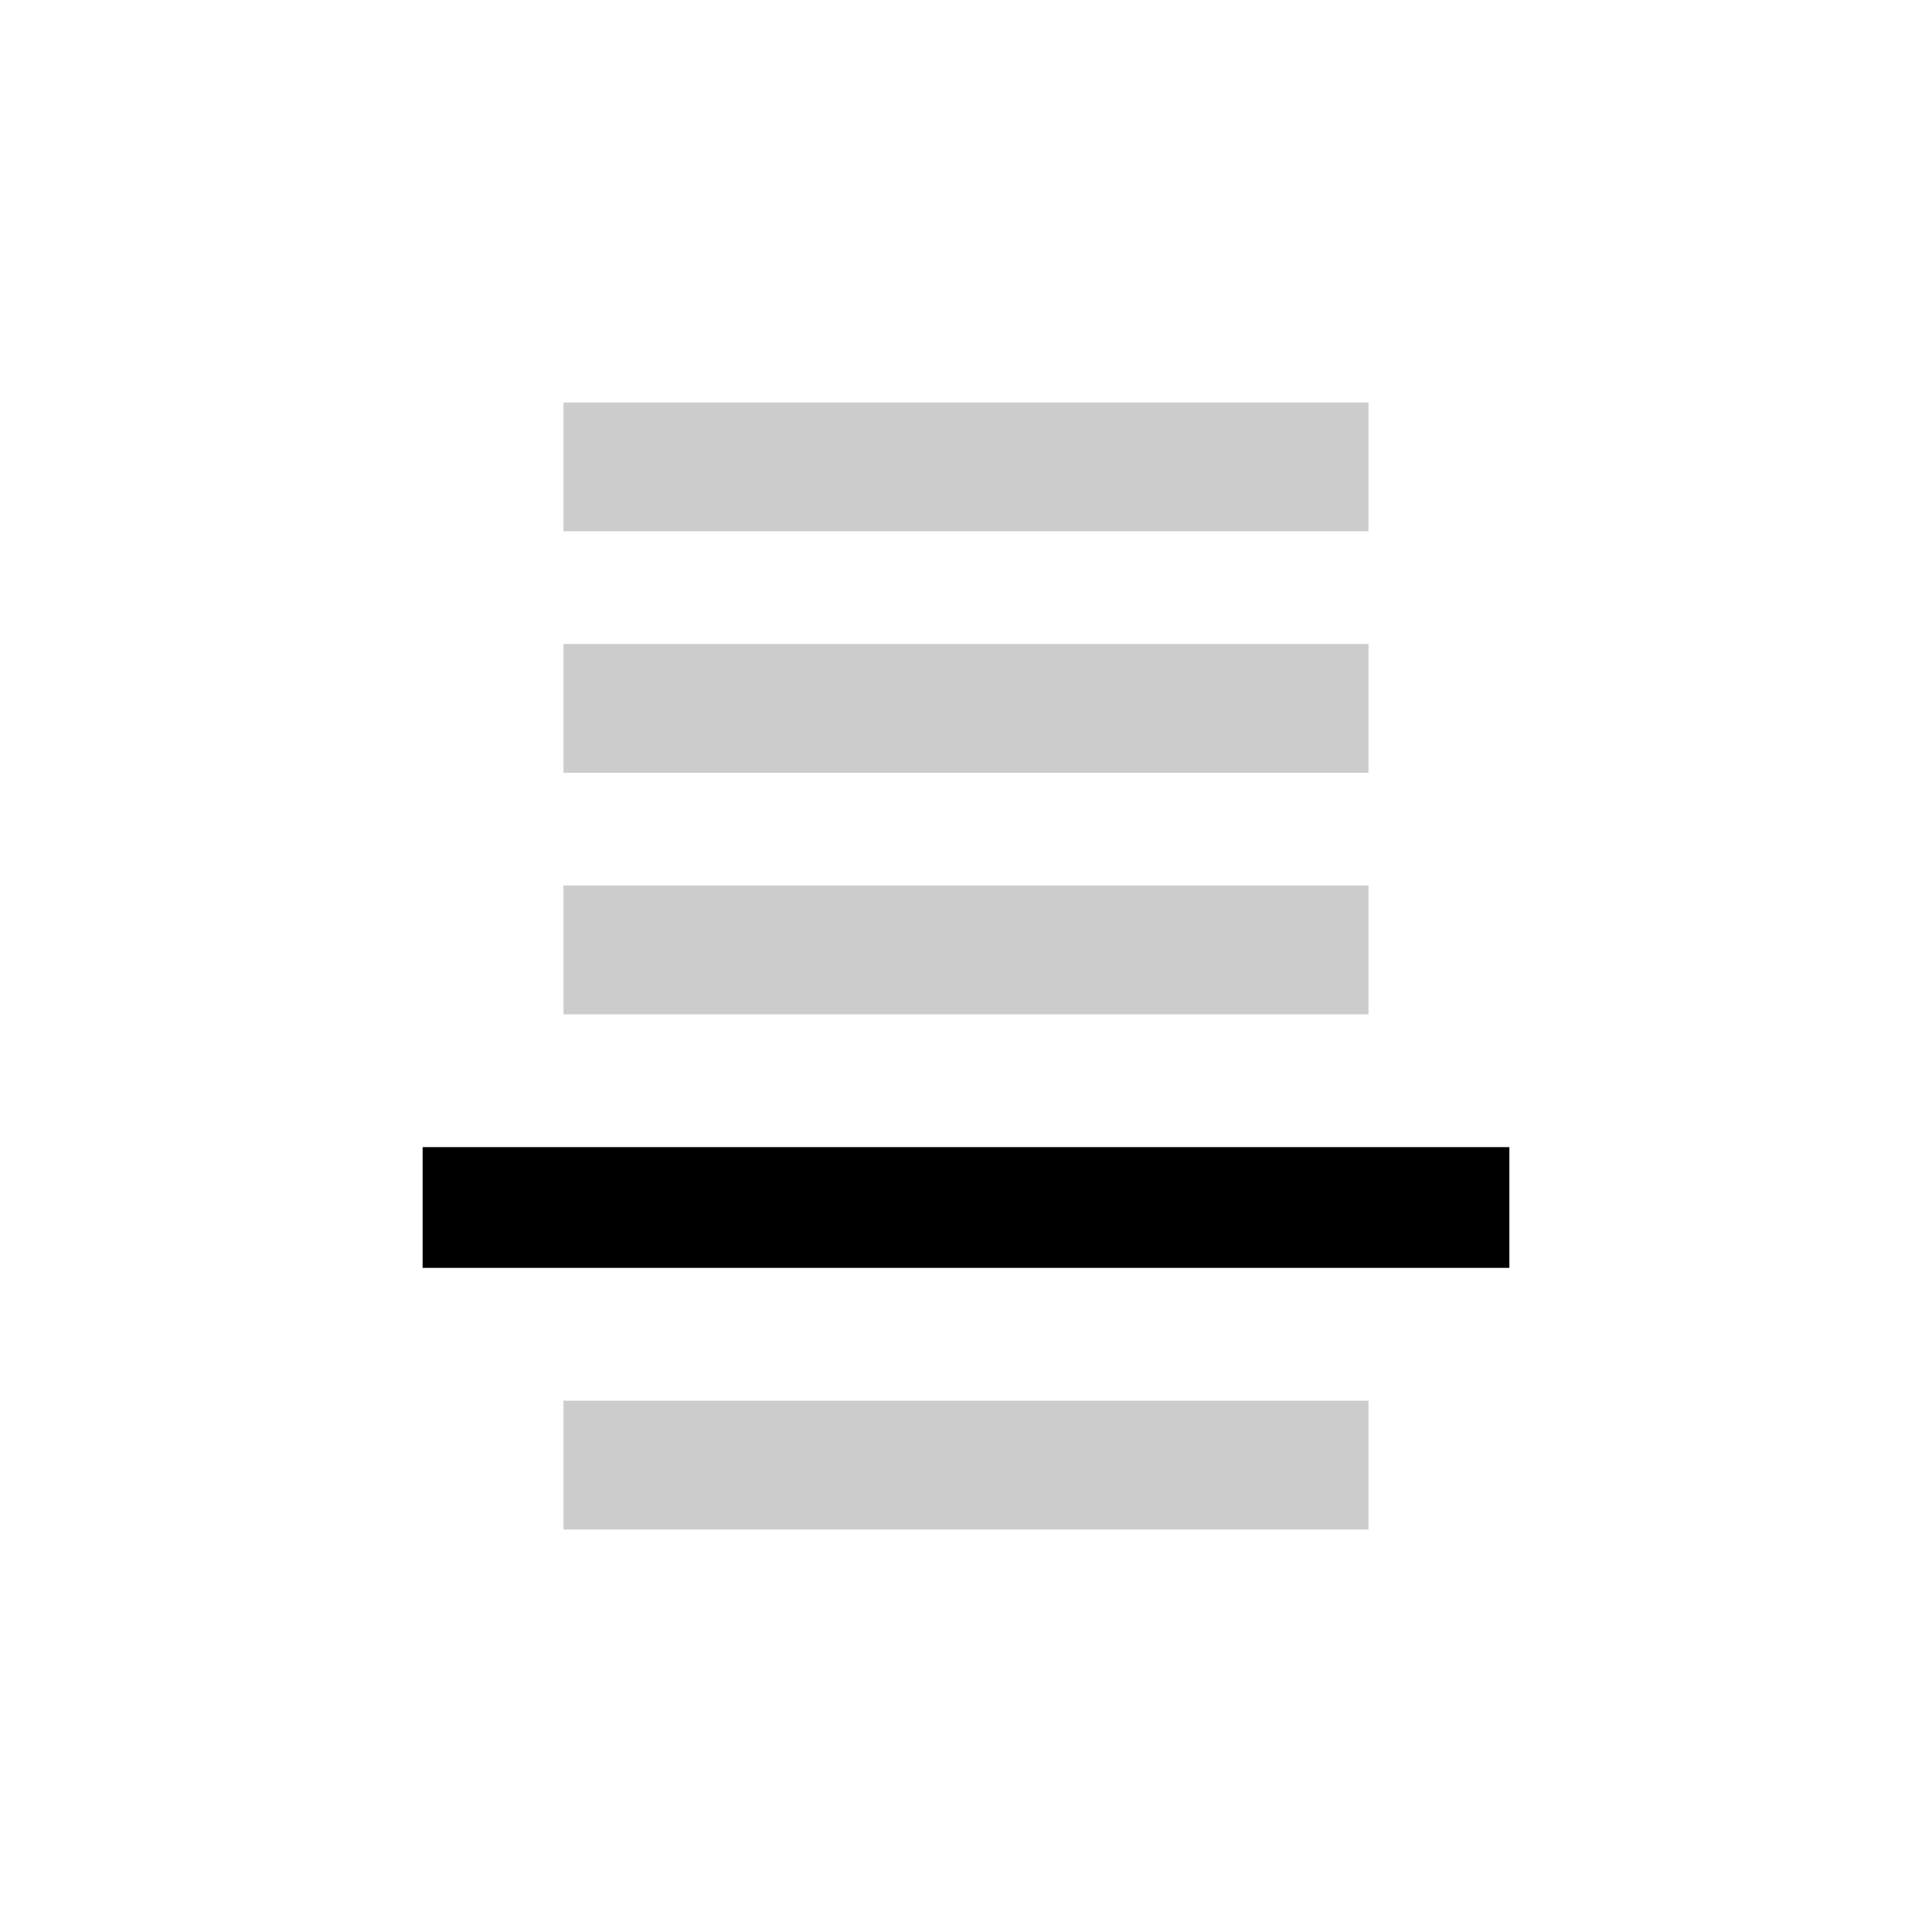
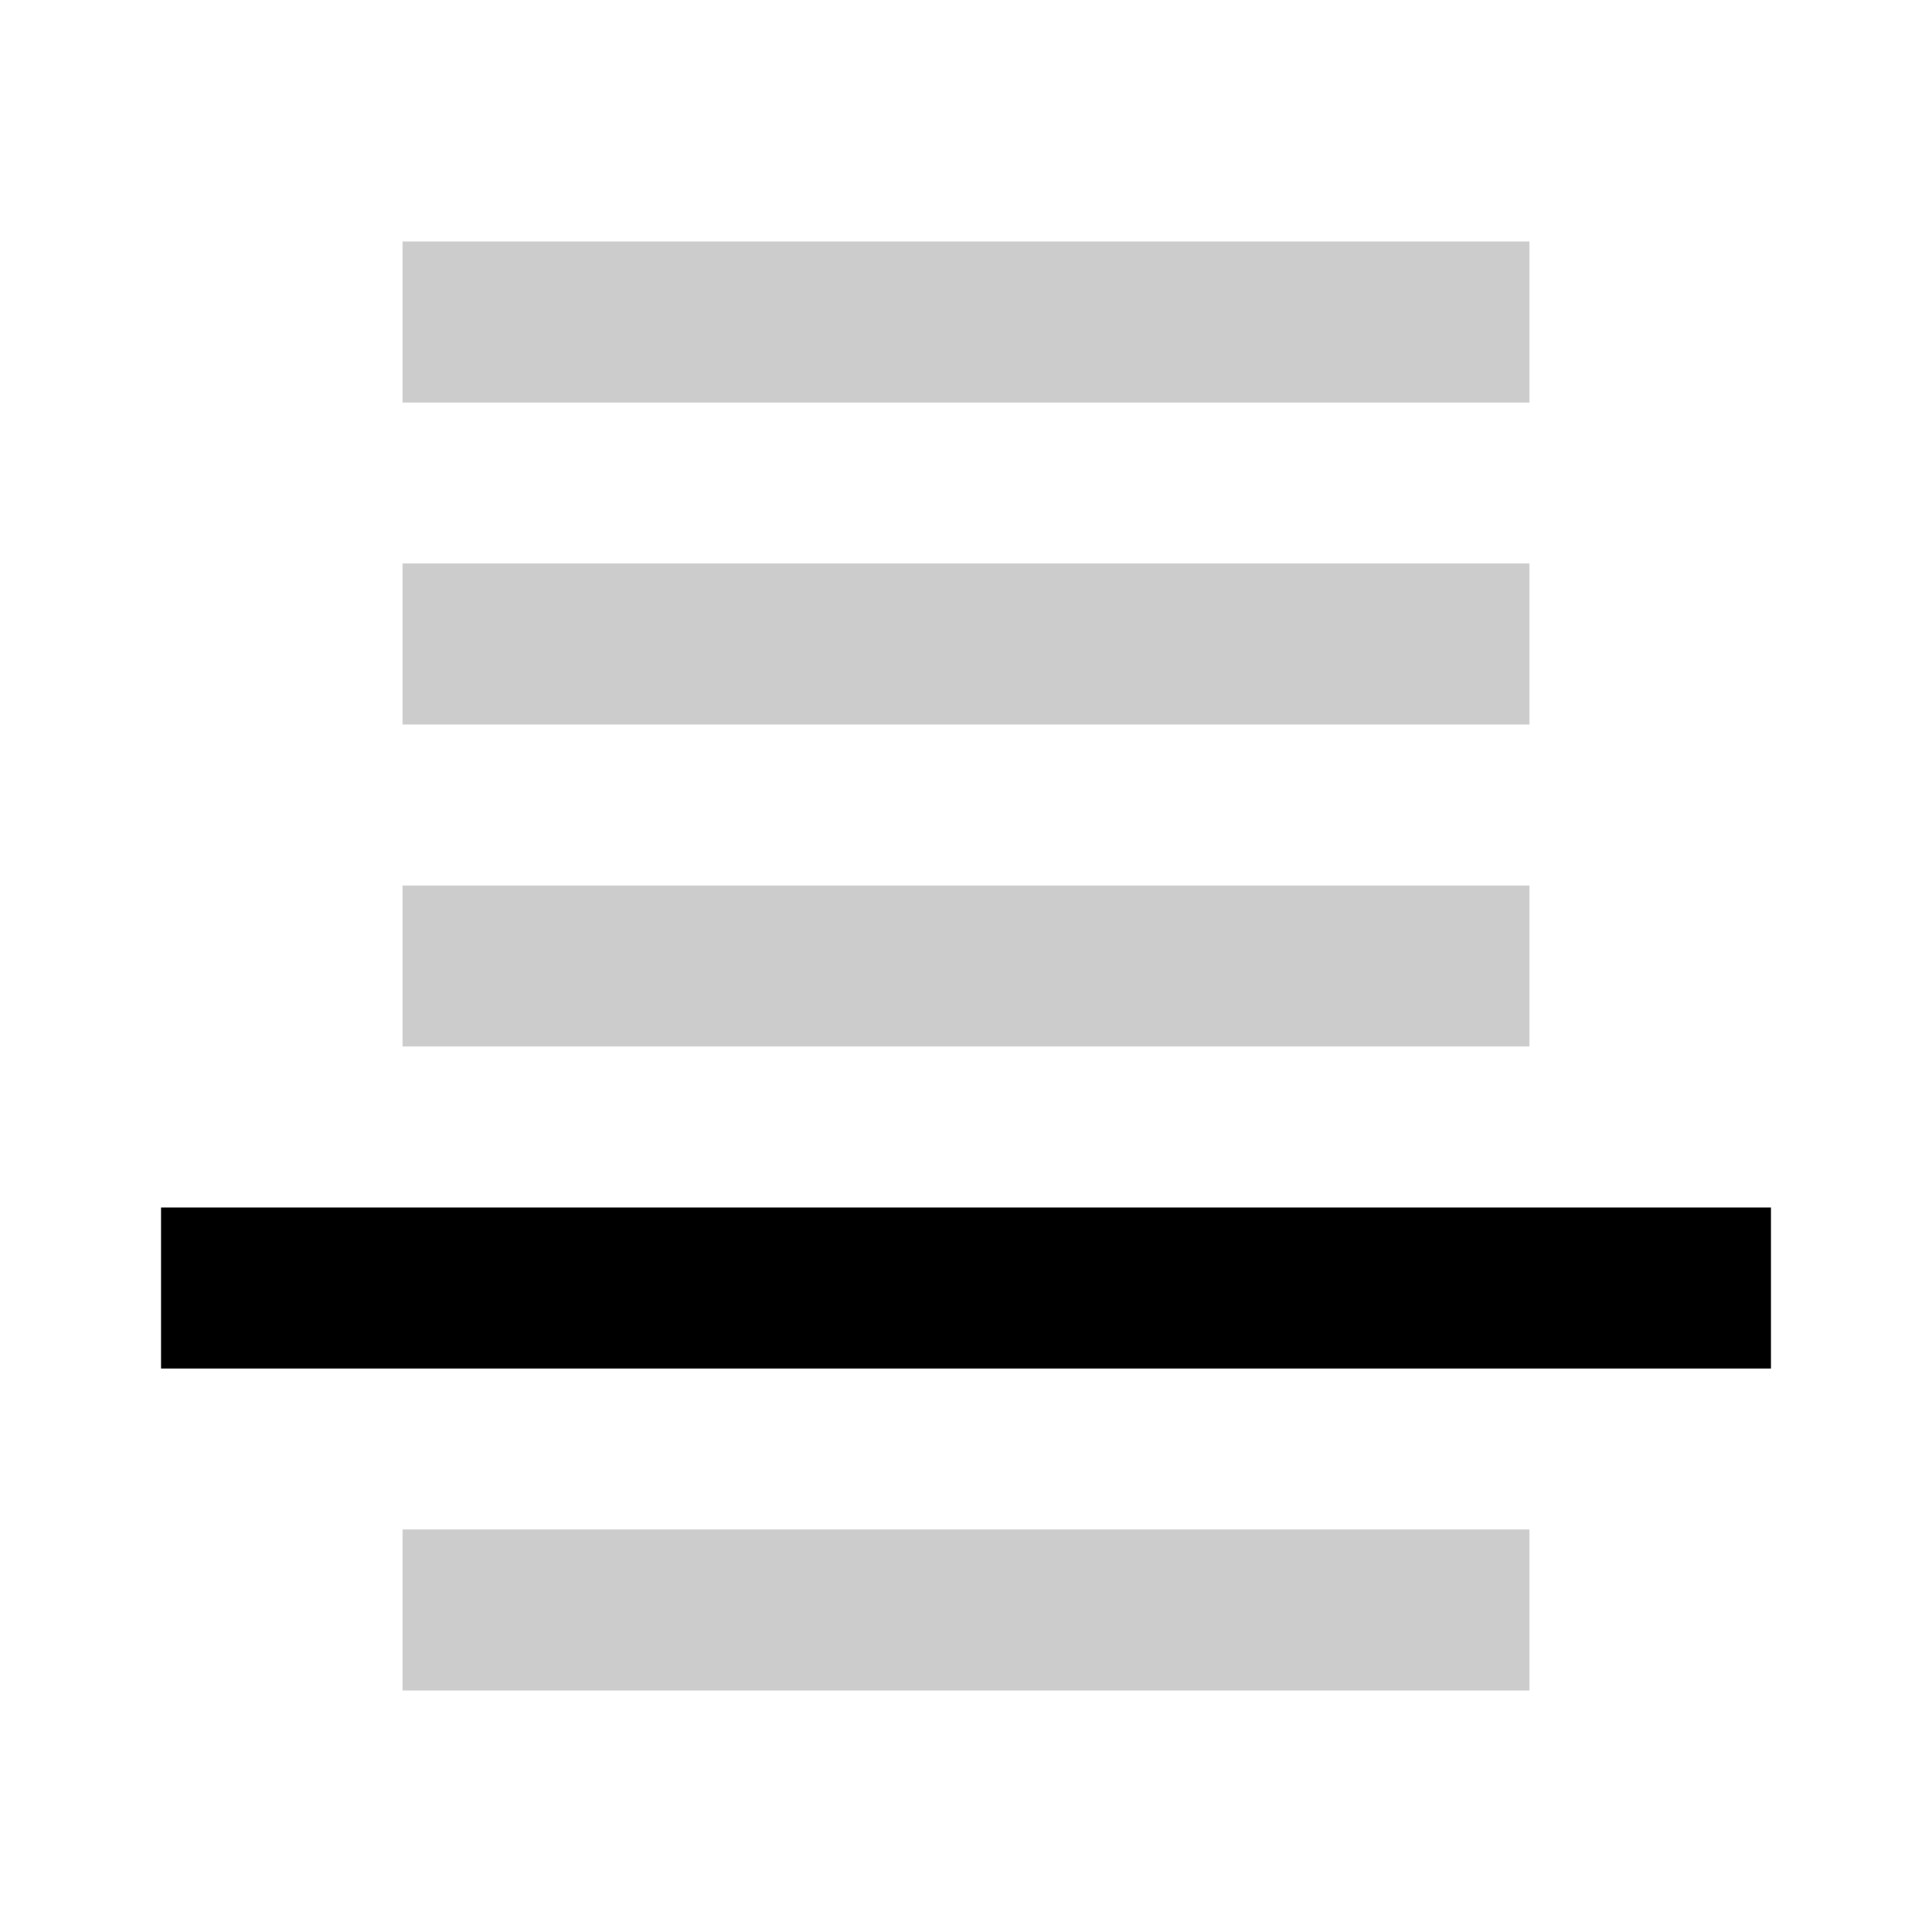
<svg xmlns="http://www.w3.org/2000/svg" width="24" height="24" viewBox="0 0 24 24" fill="none">
-   <path d="M7 5H17V6.6H7V5Z" fill="black" fill-opacity="0.2" />
-   <path d="M7 8H17V9.6H7V8Z" fill="black" fill-opacity="0.2" />
-   <path d="M7 11H17V12.6H7V11Z" fill="black" fill-opacity="0.2" />
-   <path d="M5.25 14.25H18.75V15.75H5.25V14.25Z" fill="black" />
-   <path d="M7 17.4H17V19H7V17.4Z" fill="black" fill-opacity="0.2" />
+   <path d="M5 11H19V13H5V11Z" fill="black" fill-opacity="0.2" />
+   <path d="M2 15H22V17H2V15Z" fill="black" />
+   <path d="M5 19H19V21H5V19Z" fill="black" fill-opacity="0.2" />
+   <path d="M5 7H19V9H5V7Z" fill="black" fill-opacity="0.2" />
+   <path d="M5 3H19V5H5V3Z" fill="black" fill-opacity="0.2" />
</svg>
